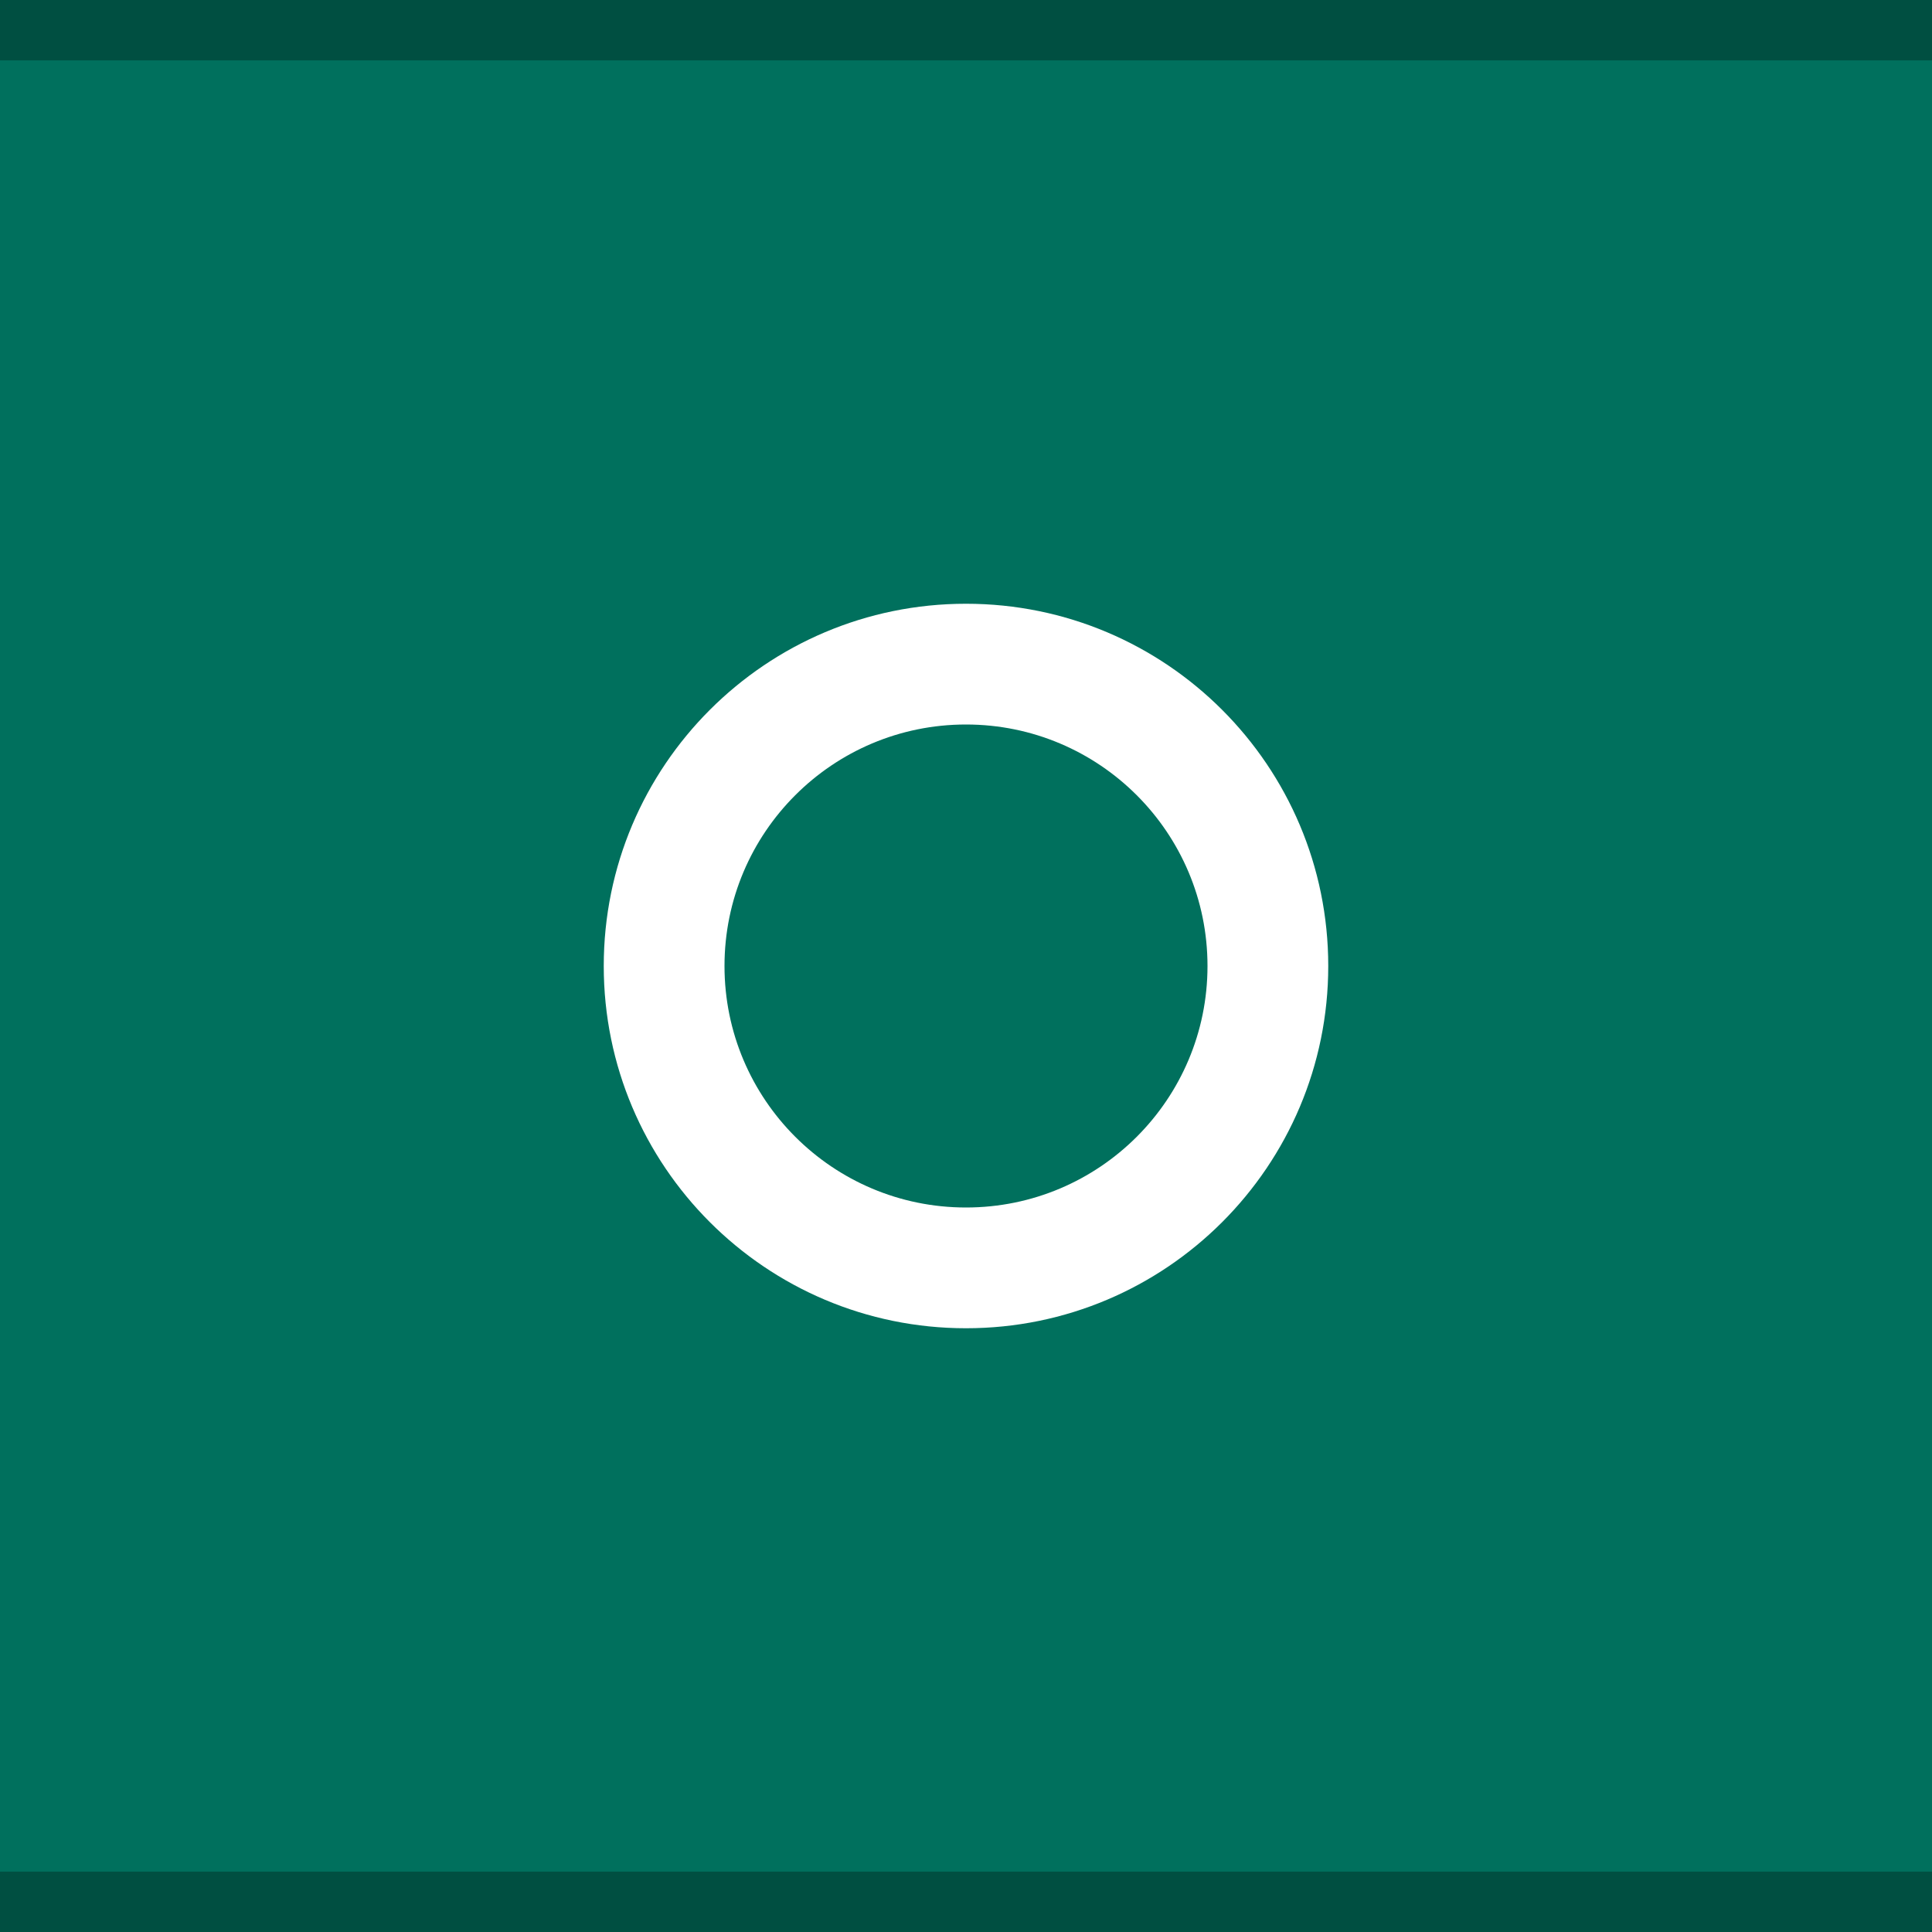
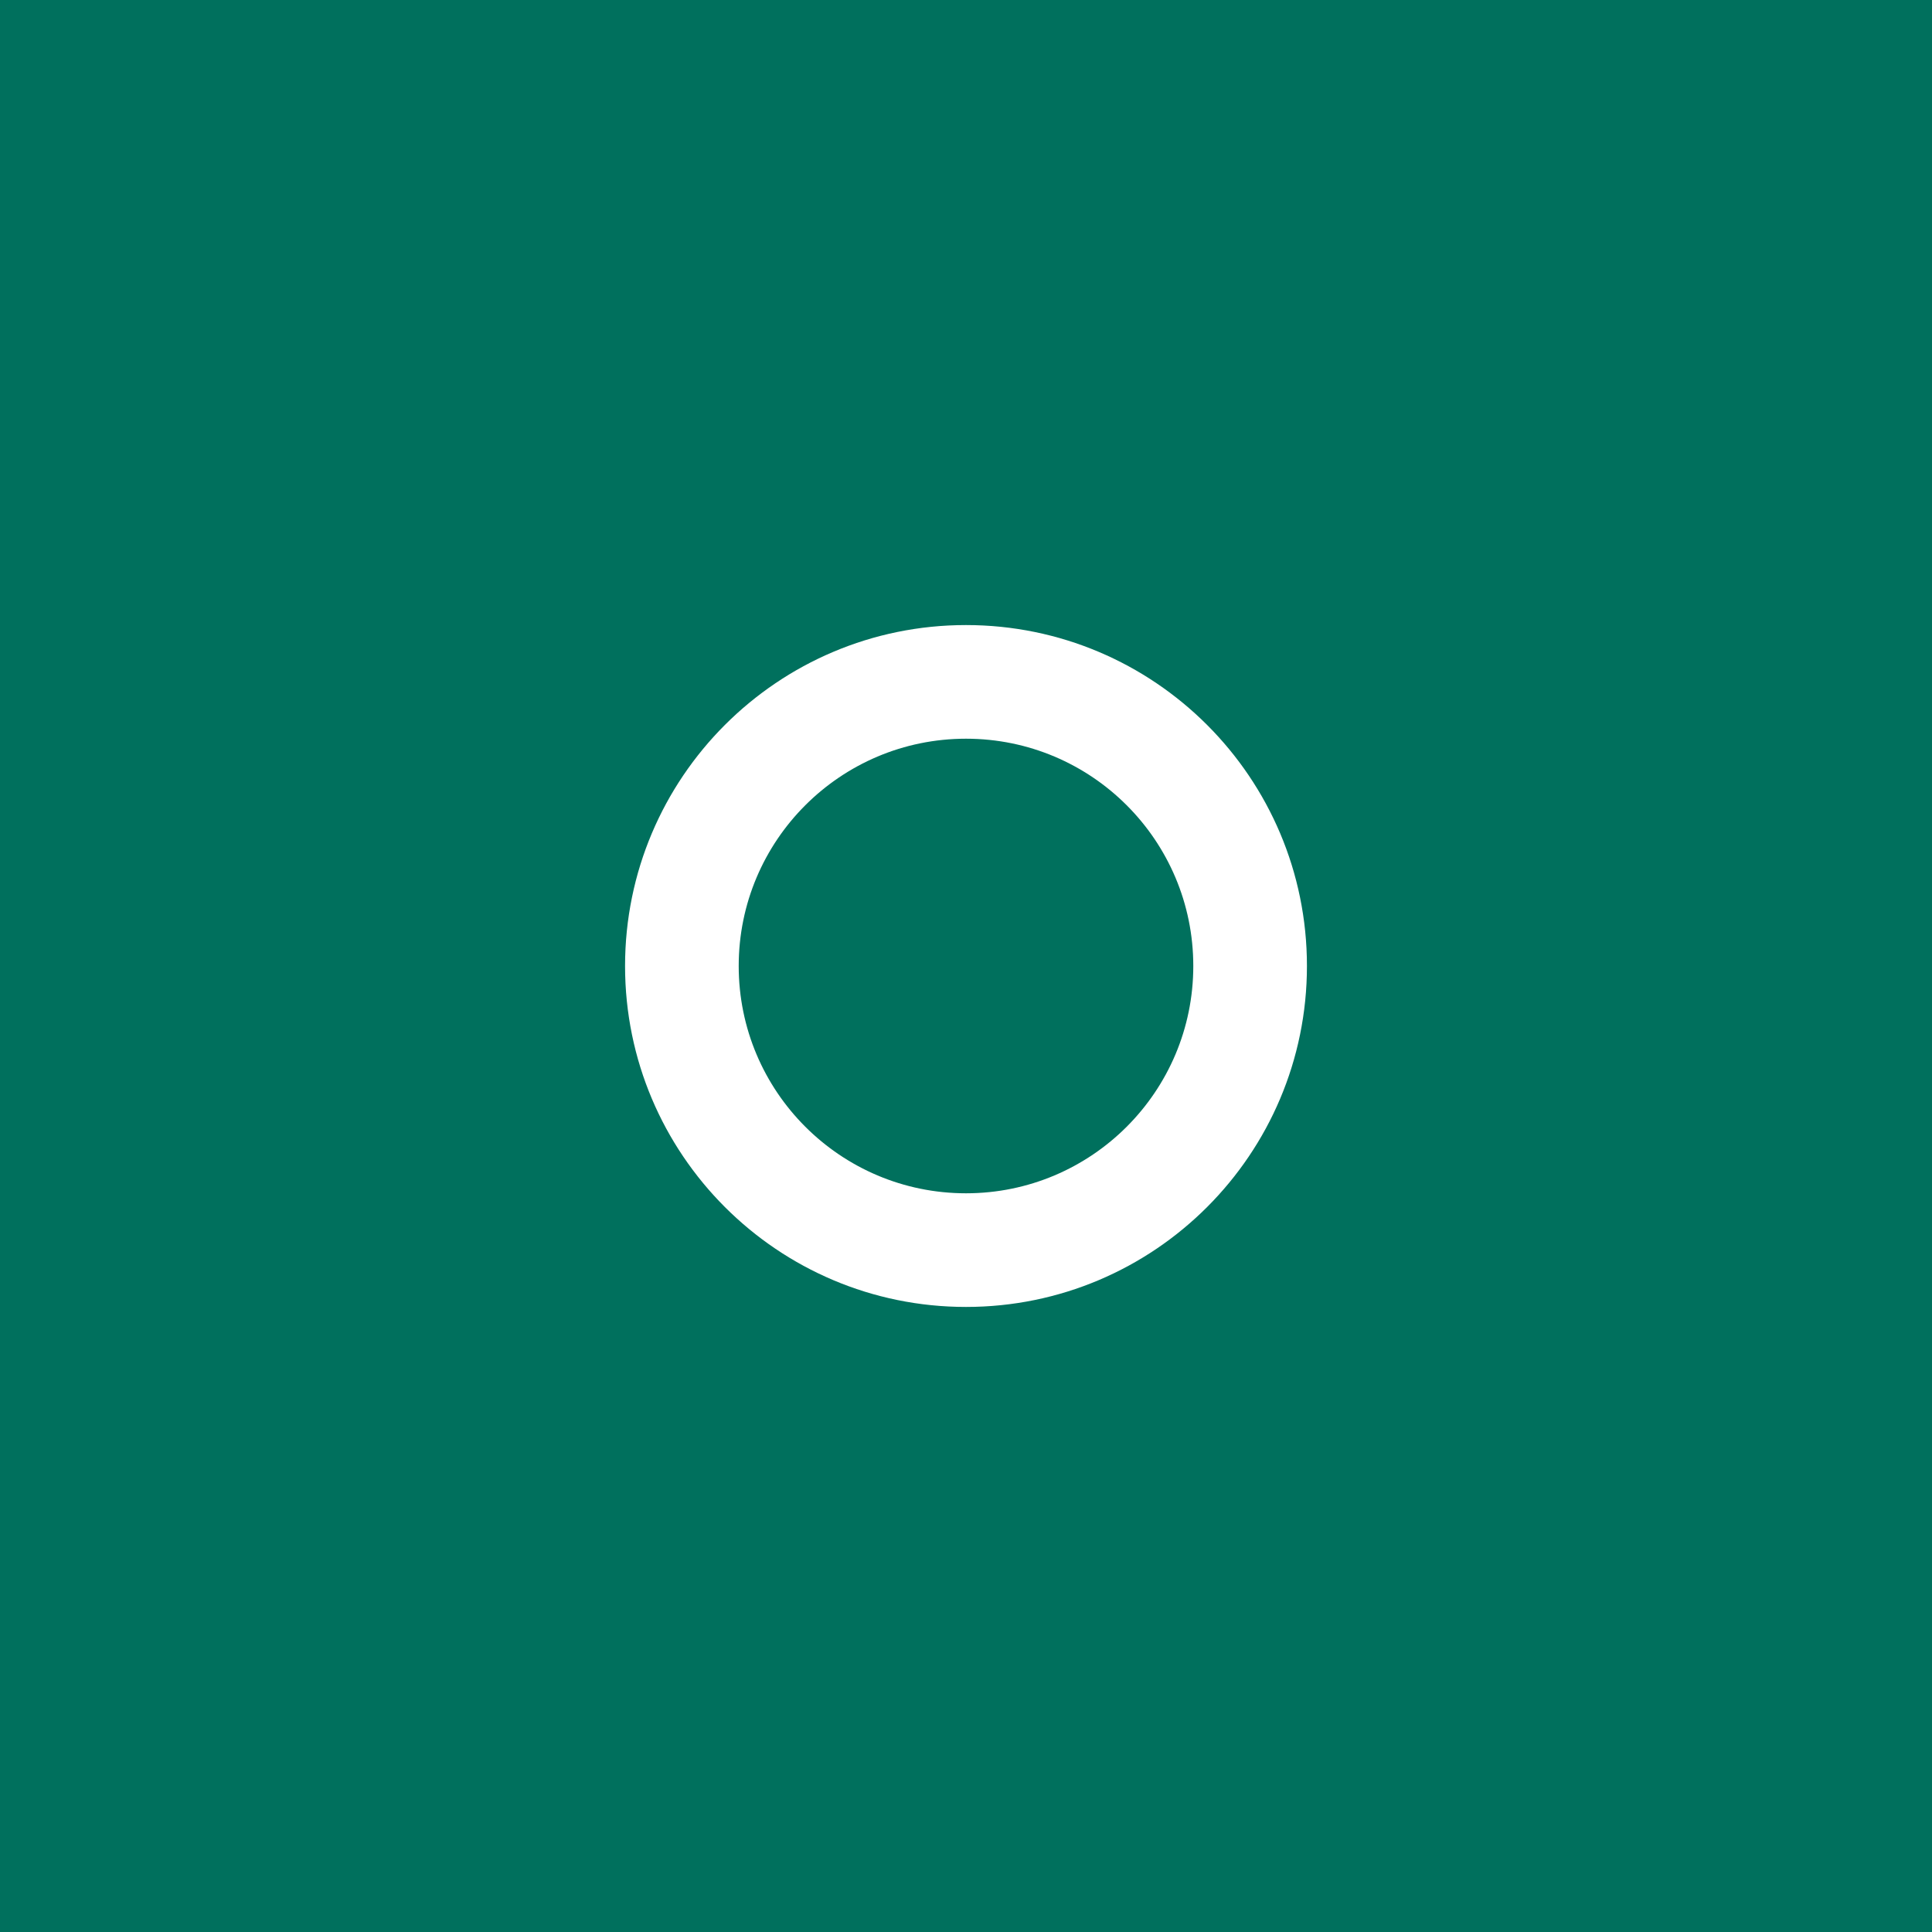
- <svg xmlns="http://www.w3.org/2000/svg" width="32" height="32" viewBox="0 0 32 32" version="1.1" id="svg138">
-   <defs id="defs142" />
-   <rect width="32" height="32" fill="#D6D6D6" id="rect128" style="fill:#00705d;fill-opacity:1" />
-   <path d="m 16,10 a 6,6 0 0 0 -6,6 6,6 0 0 0 6,6 6,6 0 0 0 6,-6 6,6 0 0 0 -6,-6 z m 0,2 a 4,4 0 0 1 4,4 4,4 0 0 1 -4,4 4,4 0 0 1 -4,-4 4,4 0 0 1 4,-4 z" id="path134" style="fill:#ffffff;fill-opacity:1" />
-   <rect width="32" height="1" fill="#FFFFFF" fill-opacity="0.4" id="rect166-5" style="opacity:0.3;fill:#000000;fill-opacity:1" x="0" y="0" />
-   <rect width="32" height="1" fill="#FFFFFF" fill-opacity="0.4" id="rect166-3" style="opacity:0.3;fill:#000000;fill-opacity:1" x="0" y="31" />
+ <svg xmlns="http://www.w3.org/2000/svg" id="svg12" version="1.1" viewBox="0 0 34 34" height="34" width="34">
+   <defs id="defs16" />
+   <rect style="fill:#00705d;fill-opacity:1;stroke-width:1.125" id="rect2" fill="#E0E0E0" height="36" width="36" x="-1" y="-1" />
+   <path d="m 17,11 a 6,6 0 0 0 -6,6 6,6 0 0 0 6,6 6,6 0 0 0 6,-6 6,6 0 0 0 -6,-6 z m 0,2 a 4,4 0 0 1 4,4 4,4 0 0 1 -4,4 4,4 0 0 1 -4,-4 4,4 0 0 1 4,-4 z" id="path134" style="fill:#ffffff" />
</svg>
